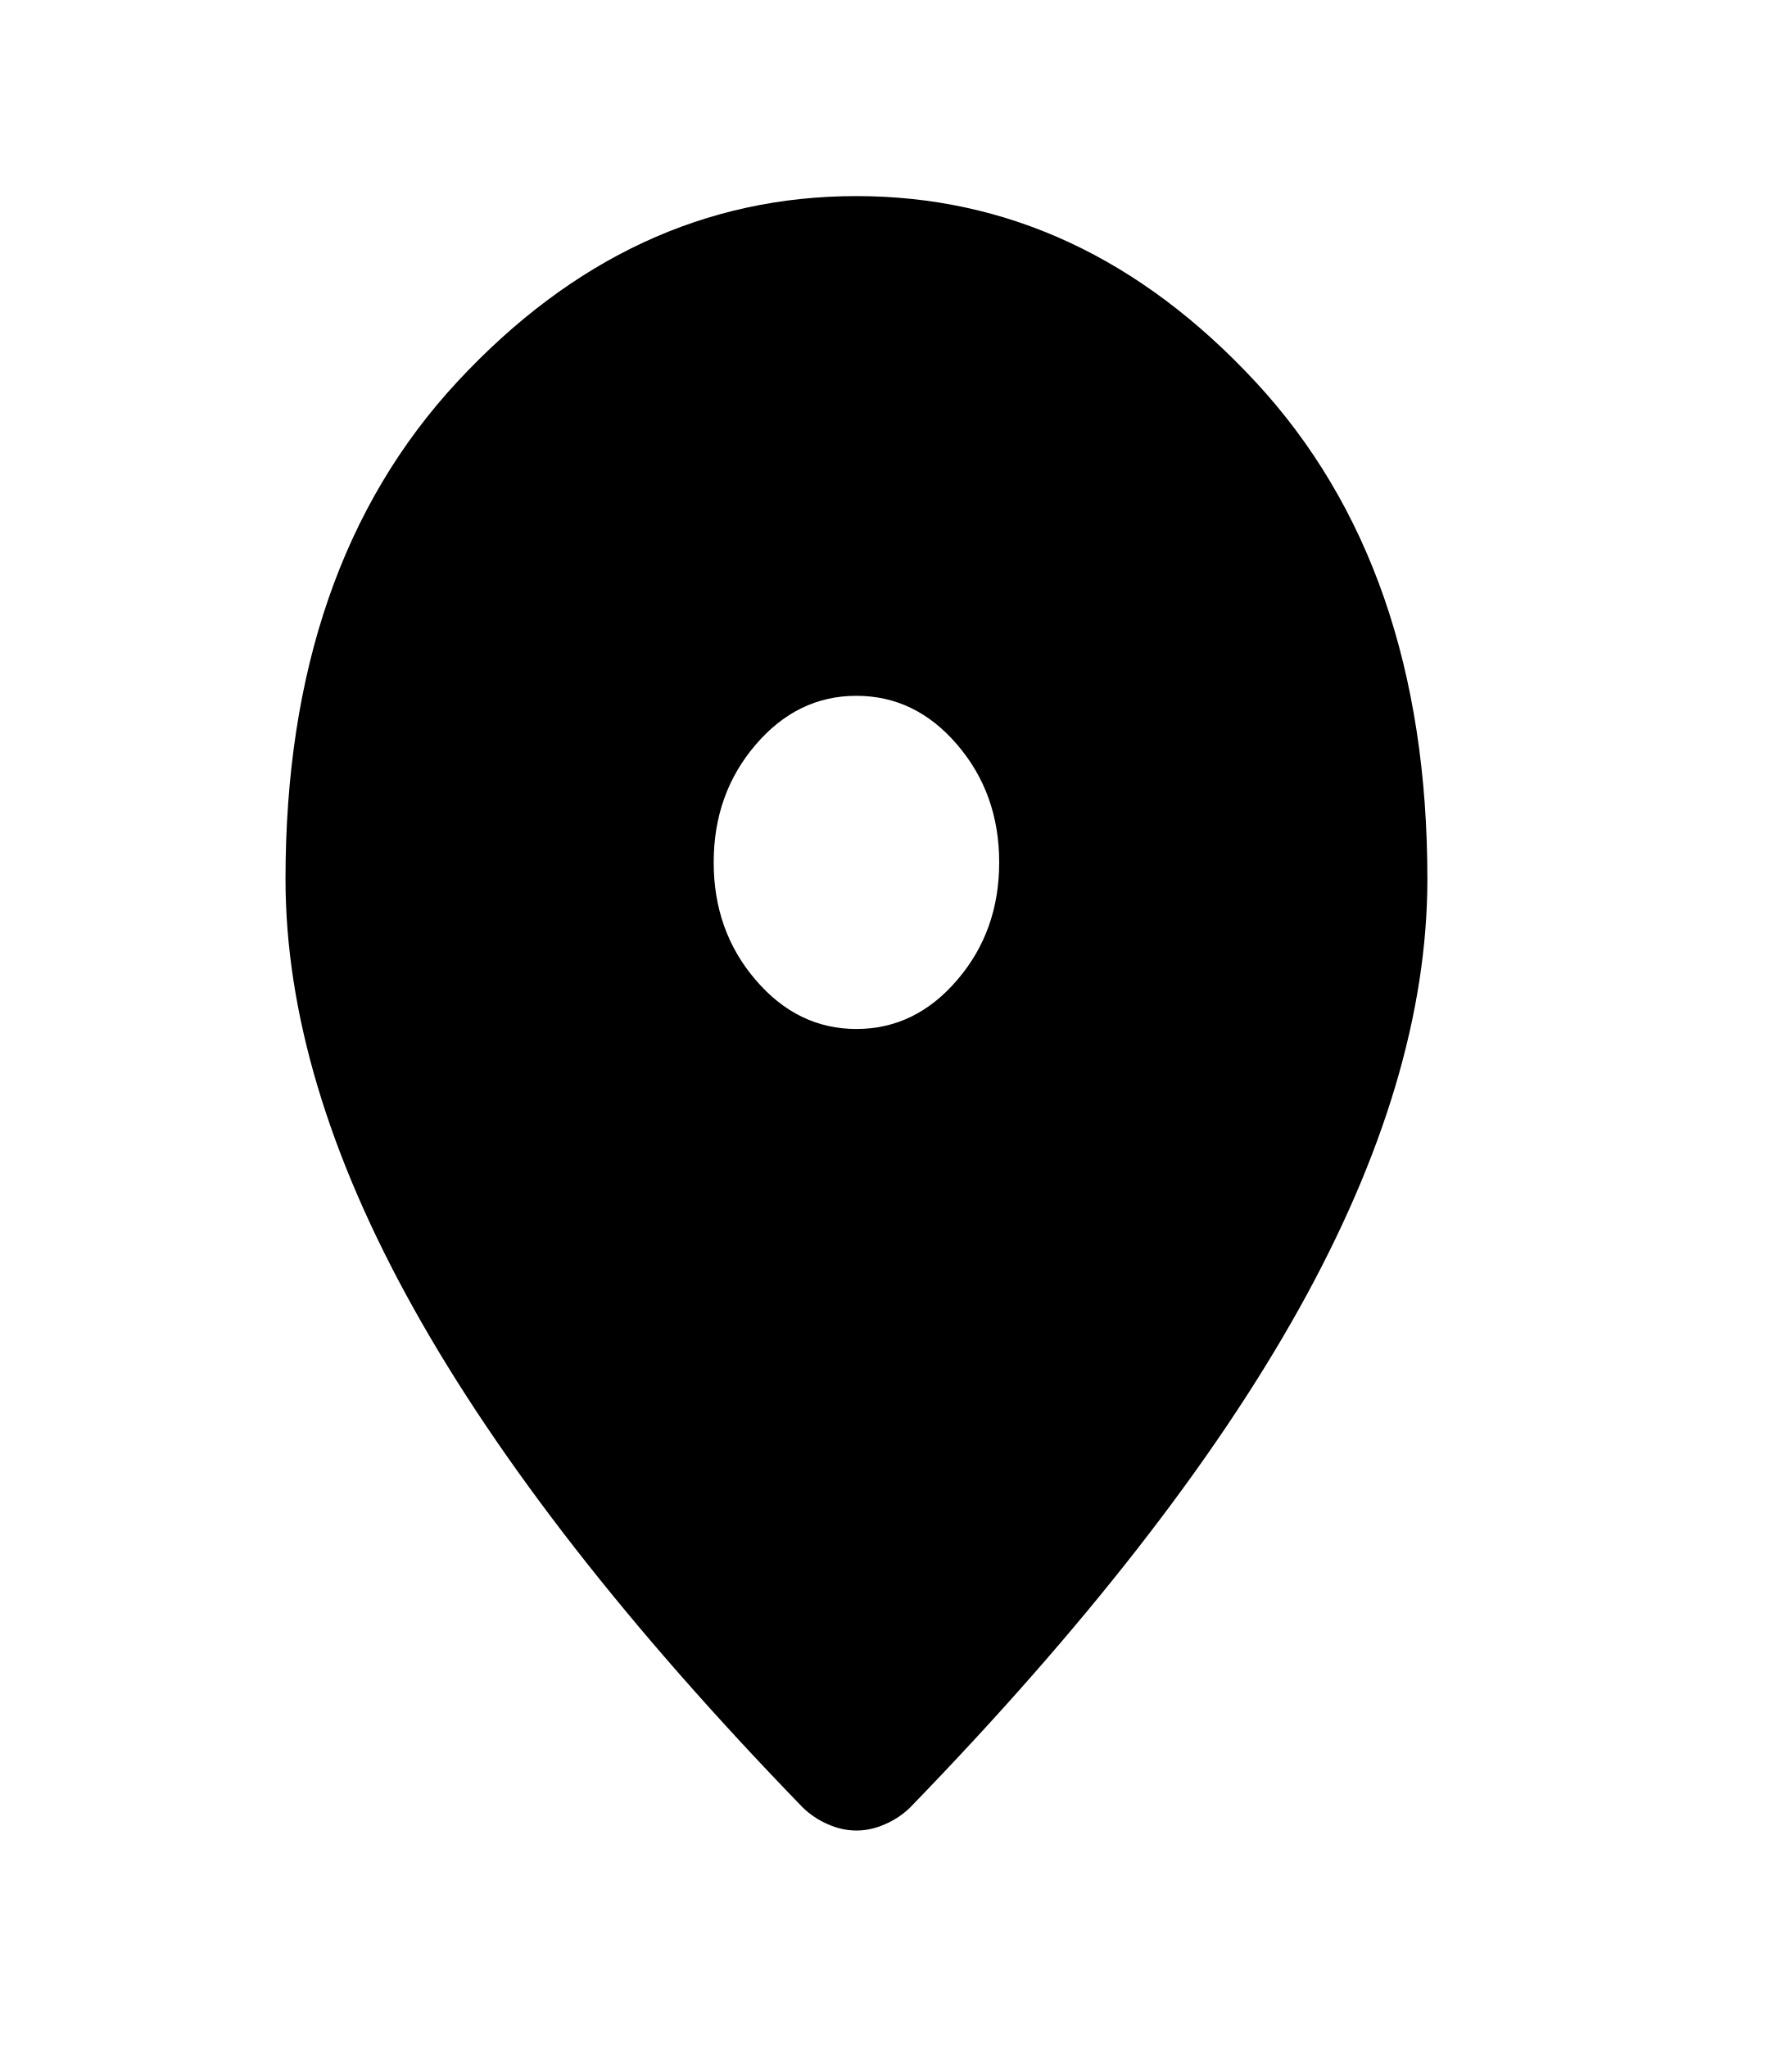
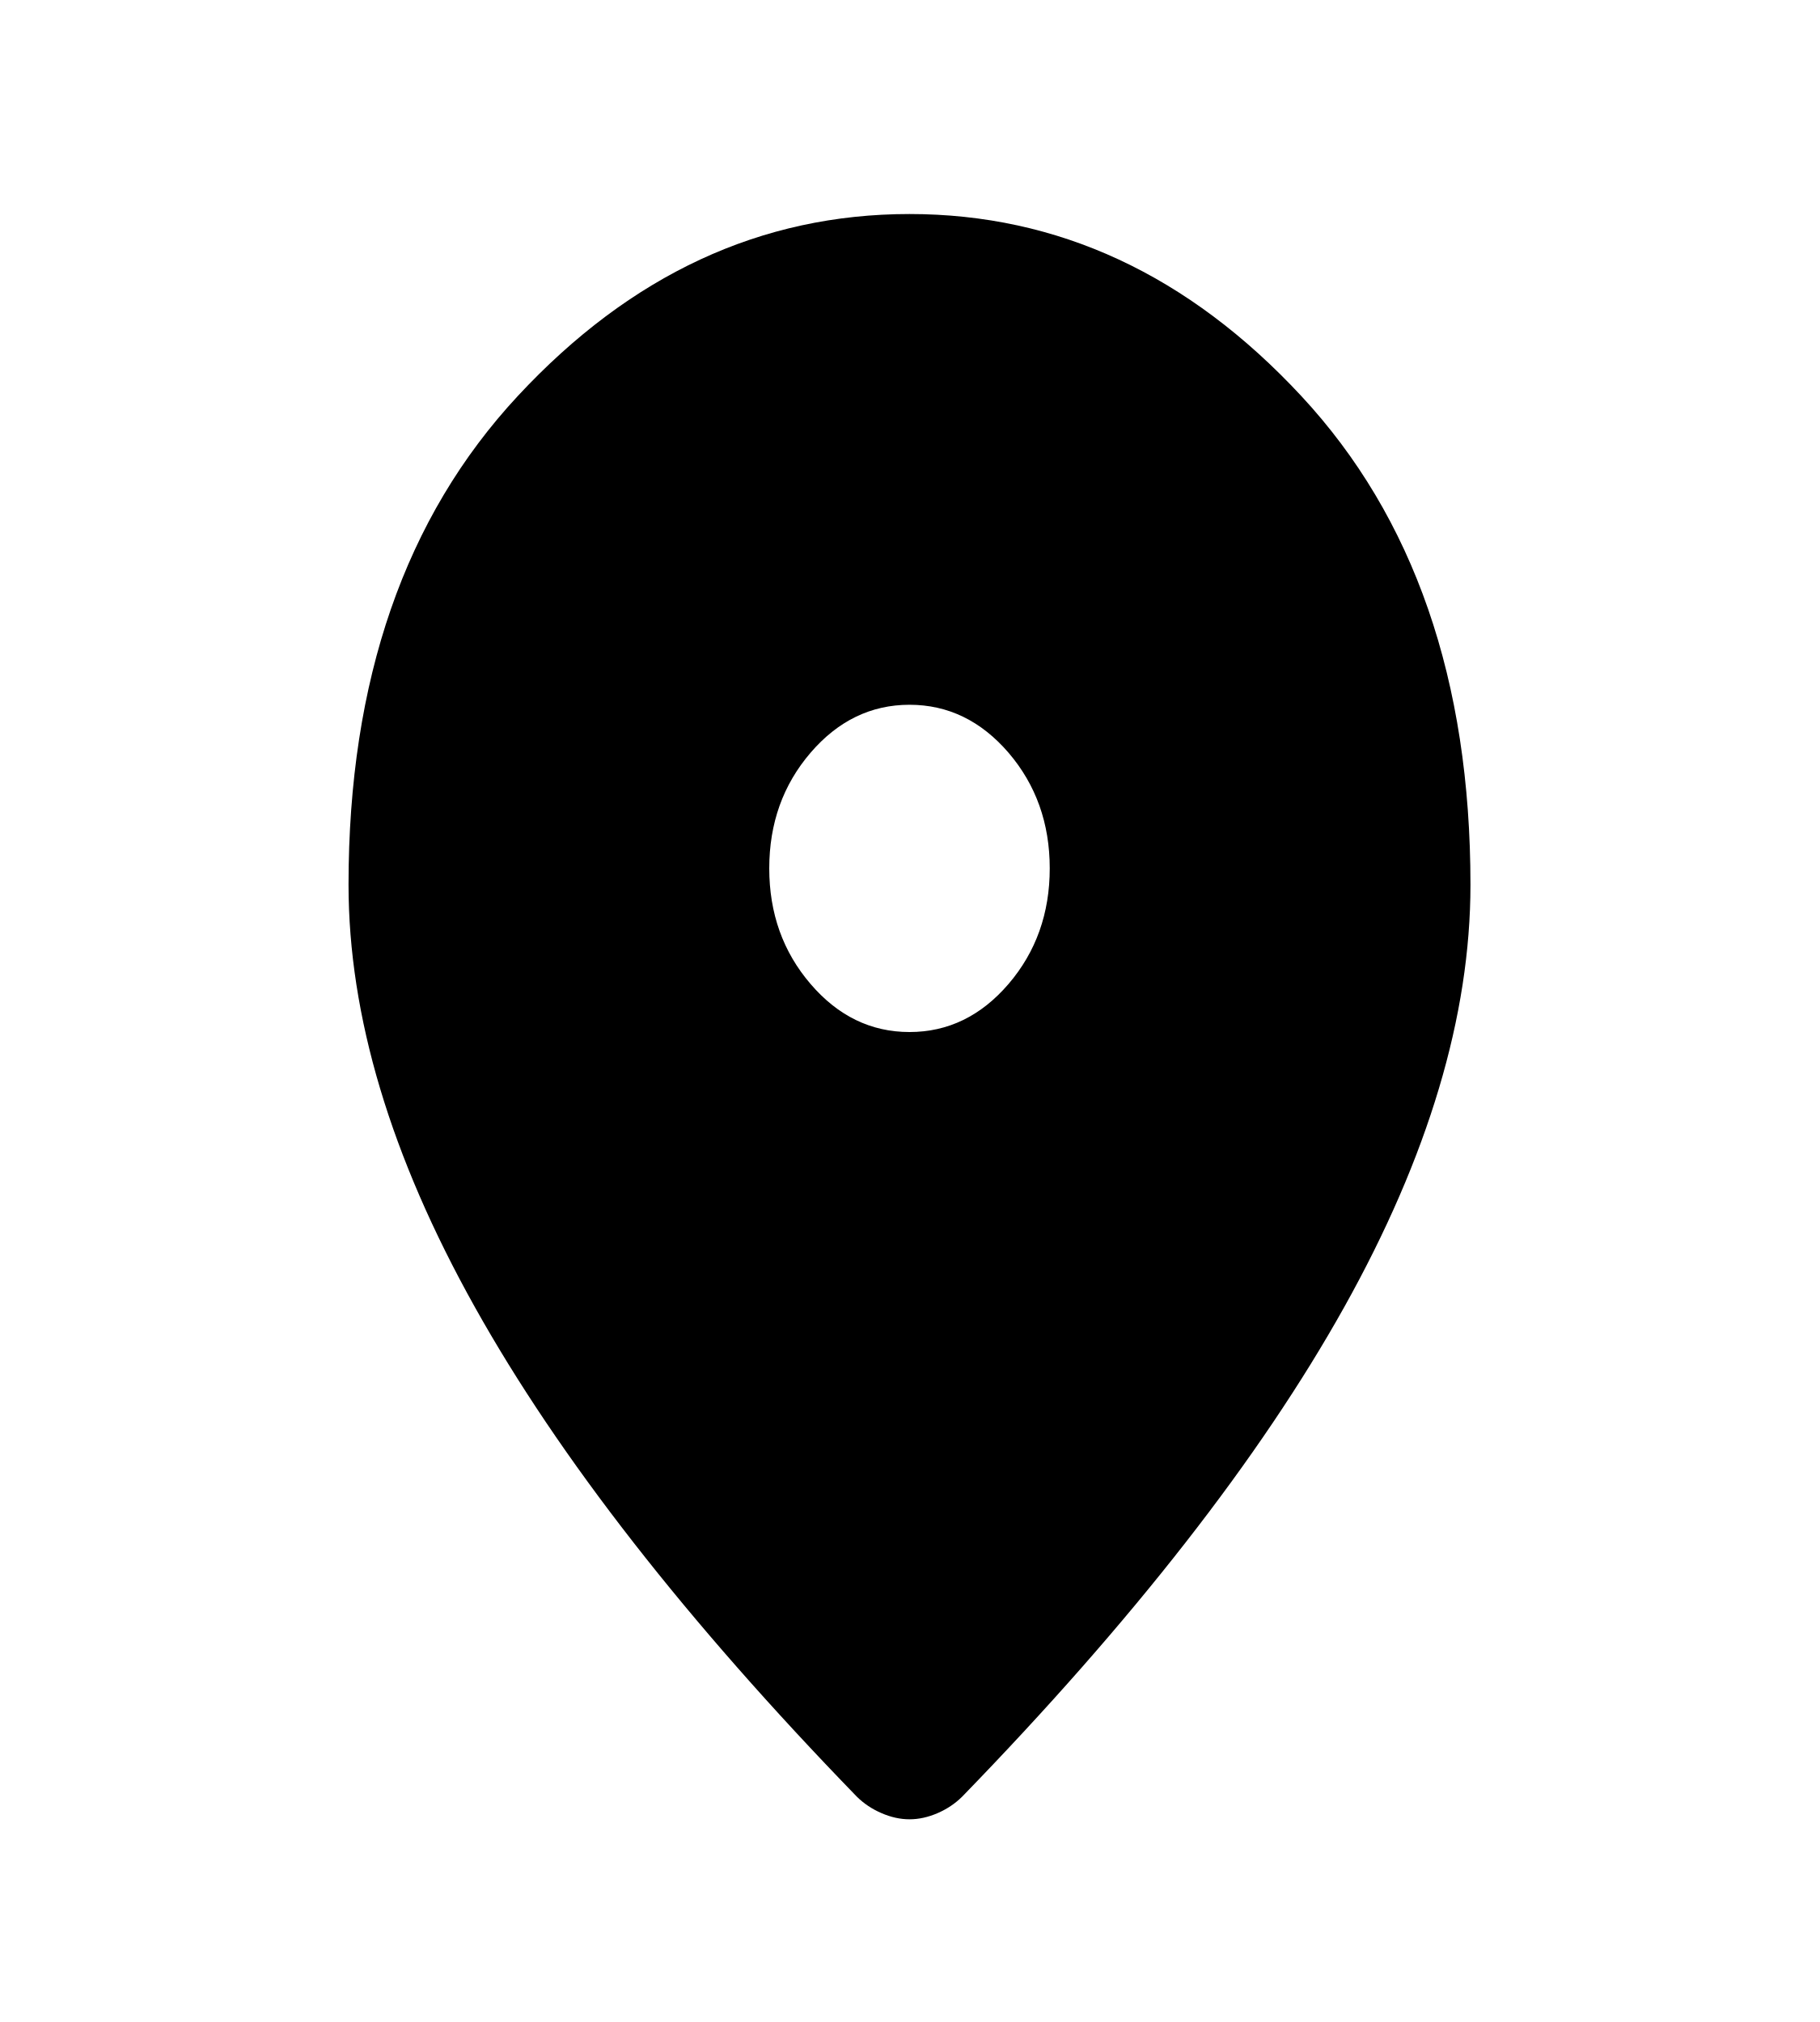
- <svg xmlns="http://www.w3.org/2000/svg" width="14" height="16" viewBox="0 0 14 16" fill="none">
-   <path d="M6.692 8.039C6.999 8.039 7.262 7.911 7.48 7.656C7.699 7.401 7.808 7.095 7.808 6.737C7.808 6.38 7.699 6.073 7.48 5.818C7.262 5.563 6.999 5.436 6.692 5.436C6.386 5.436 6.123 5.563 5.905 5.818C5.686 6.073 5.577 6.38 5.577 6.737C5.577 7.095 5.686 7.401 5.905 7.656C6.123 7.911 6.386 8.039 6.692 8.039ZM6.692 14.301C6.618 14.301 6.544 14.285 6.469 14.252C6.395 14.22 6.33 14.176 6.274 14.122C4.917 12.723 3.904 11.425 3.235 10.227C2.565 9.028 2.231 7.909 2.231 6.867C2.231 5.241 2.679 3.945 3.576 2.98C4.473 2.015 5.512 1.532 6.692 1.532C7.873 1.532 8.911 2.015 9.808 2.98C10.705 3.945 11.154 5.241 11.154 6.867C11.154 7.909 10.819 9.028 10.15 10.227C9.481 11.425 8.468 12.723 7.111 14.122C7.055 14.176 6.99 14.22 6.915 14.252C6.841 14.285 6.767 14.301 6.692 14.301Z" fill="black" />
+ <svg xmlns="http://www.w3.org/2000/svg" width="18" height="20" viewBox="0 0 18 20" fill="none">
+   <path d="M8.995 10.208C9.377 10.208 9.703 10.049 9.975 9.732C10.246 9.415 10.382 9.034 10.382 8.589C10.382 8.144 10.246 7.763 9.975 7.446C9.703 7.13 9.377 6.971 8.995 6.971C8.614 6.971 8.287 7.13 8.016 7.446C7.744 7.763 7.608 8.144 7.608 8.589C7.608 9.034 7.744 9.415 8.016 9.732C8.287 10.049 8.614 10.208 8.995 10.208ZM8.995 17.995C8.903 17.995 8.81 17.974 8.718 17.934C8.625 17.894 8.544 17.84 8.475 17.772C6.788 16.033 5.528 14.418 4.696 12.928C3.863 11.438 3.447 10.046 3.447 8.751C3.447 6.729 4.005 5.117 5.121 3.917C6.236 2.717 7.527 2.117 8.995 2.117C10.463 2.117 11.755 2.717 12.87 3.917C13.985 5.117 14.543 6.729 14.543 8.751C14.543 10.046 14.127 11.438 13.295 12.928C12.463 14.418 11.203 16.033 9.515 17.772C9.446 17.84 9.365 17.894 9.273 17.934C9.18 17.974 9.088 17.995 8.995 17.995Z" fill="black" />
</svg>
